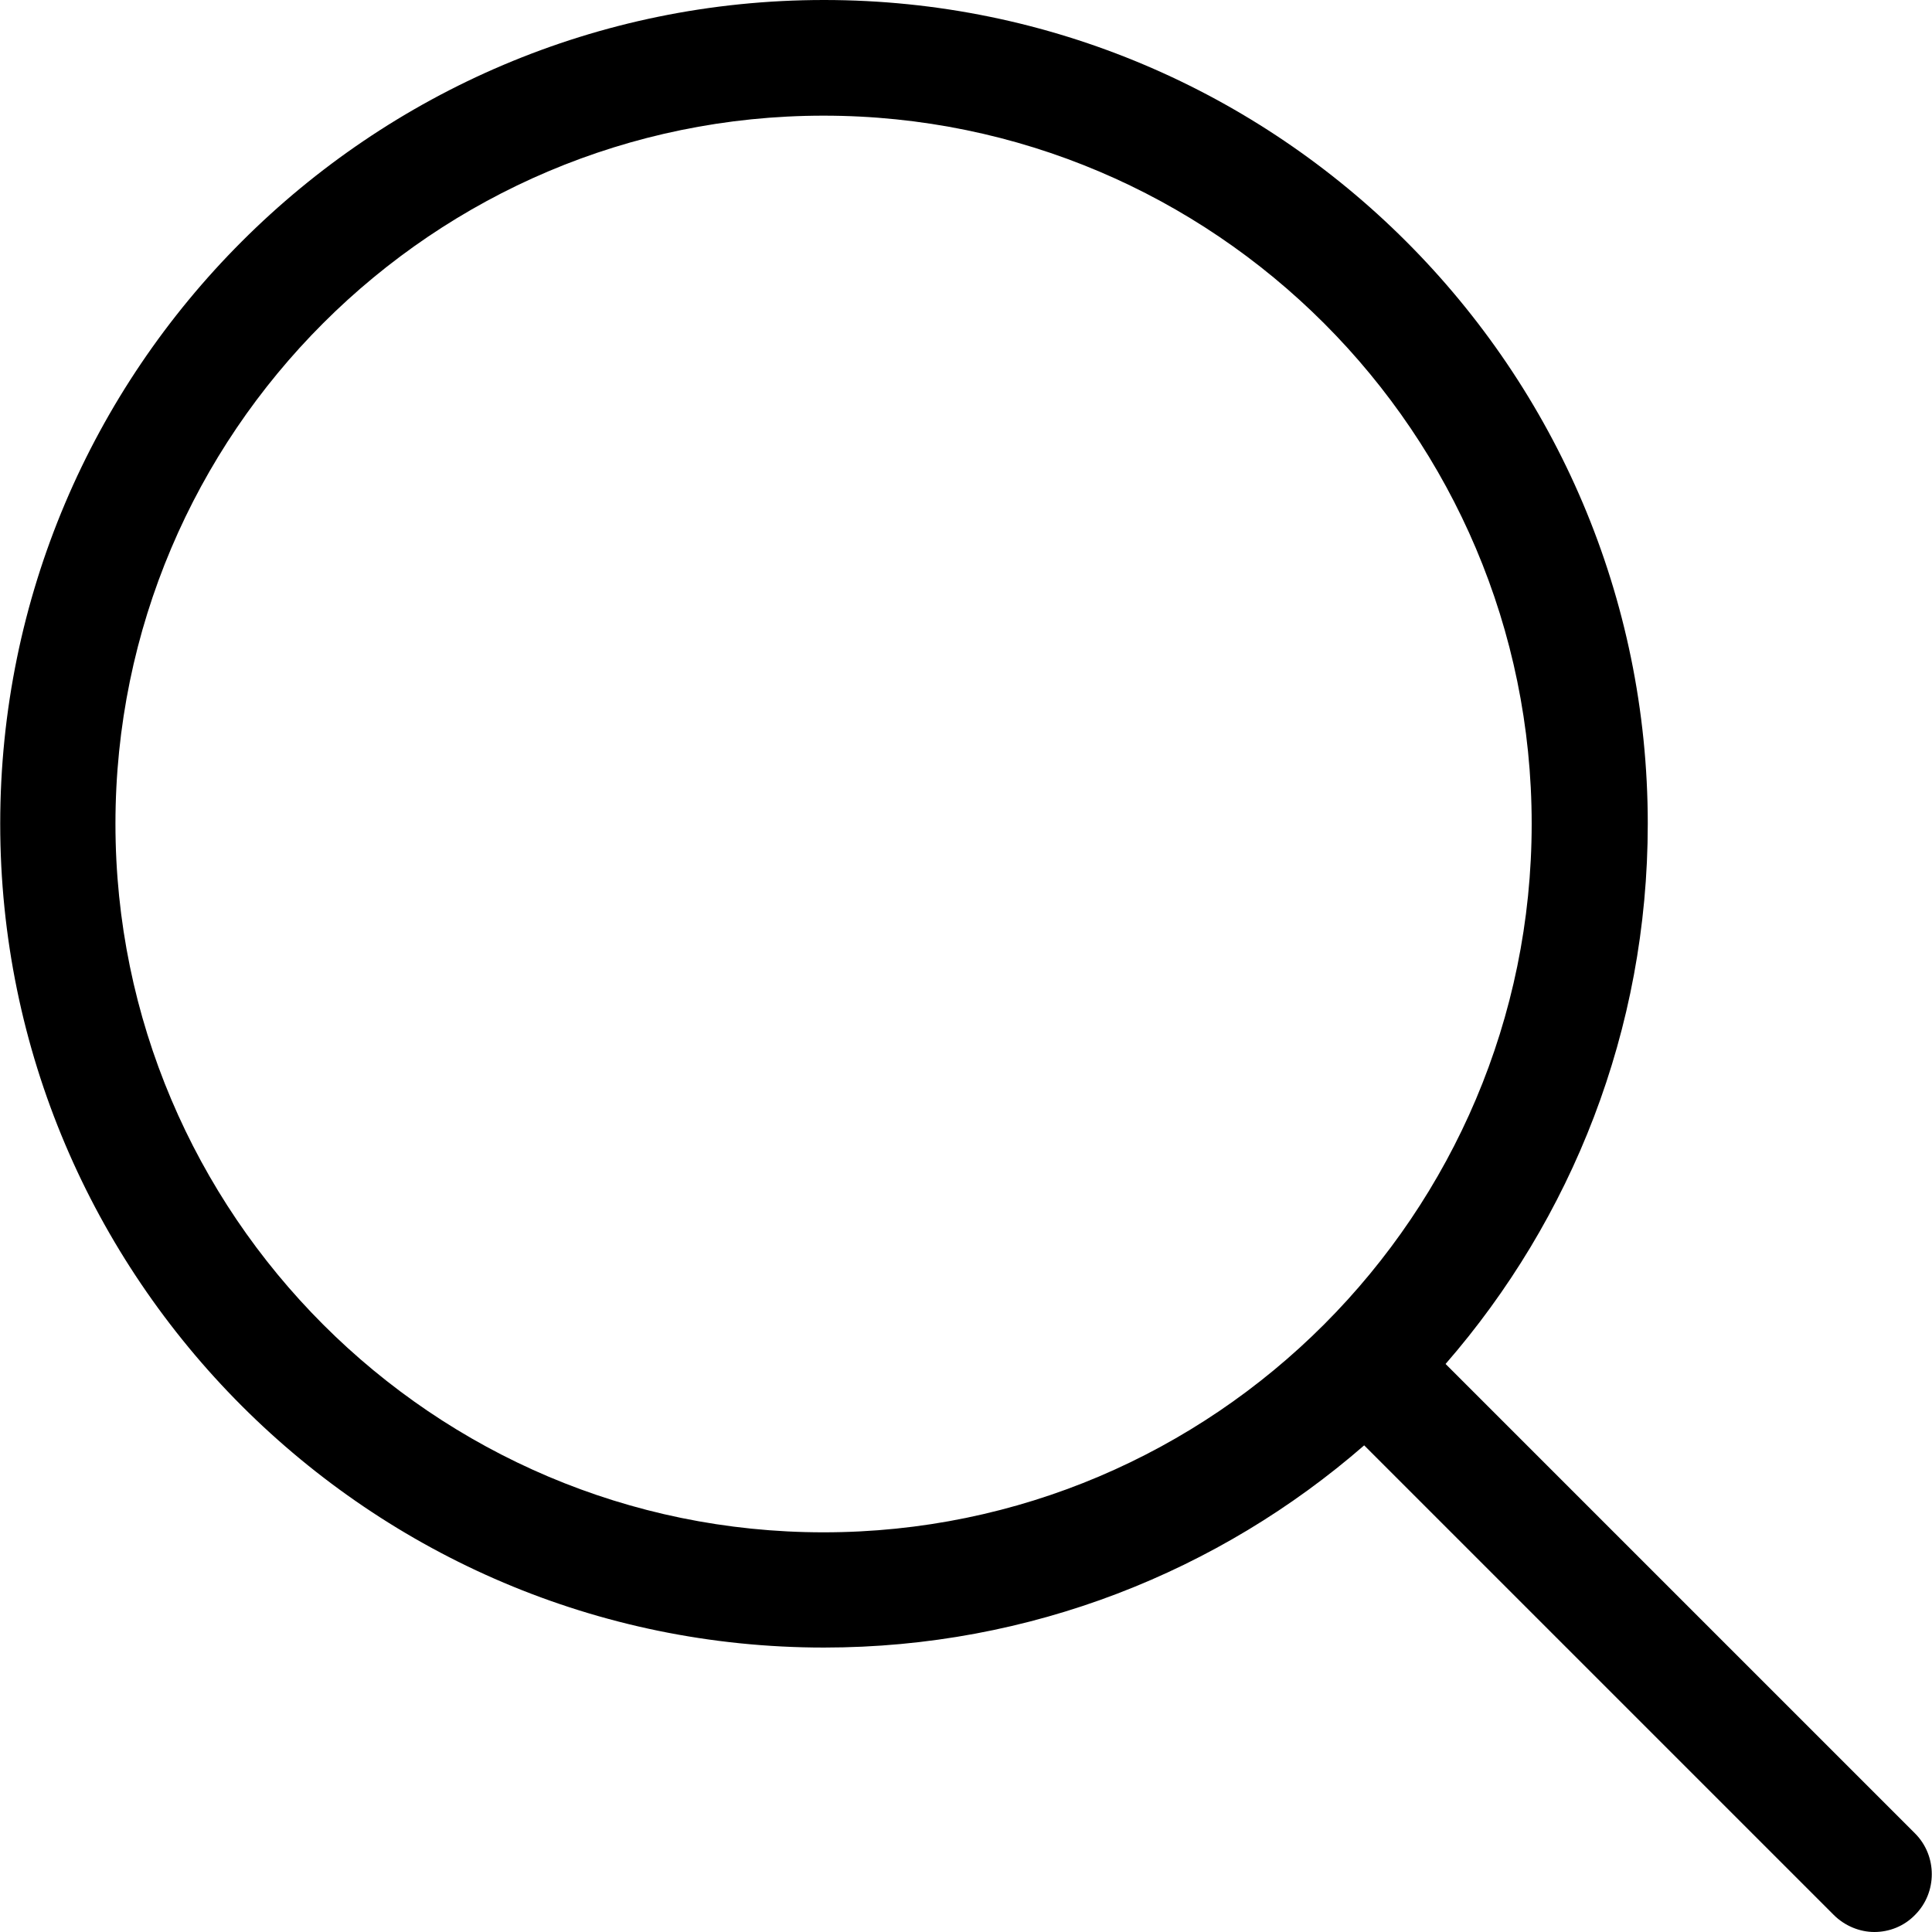
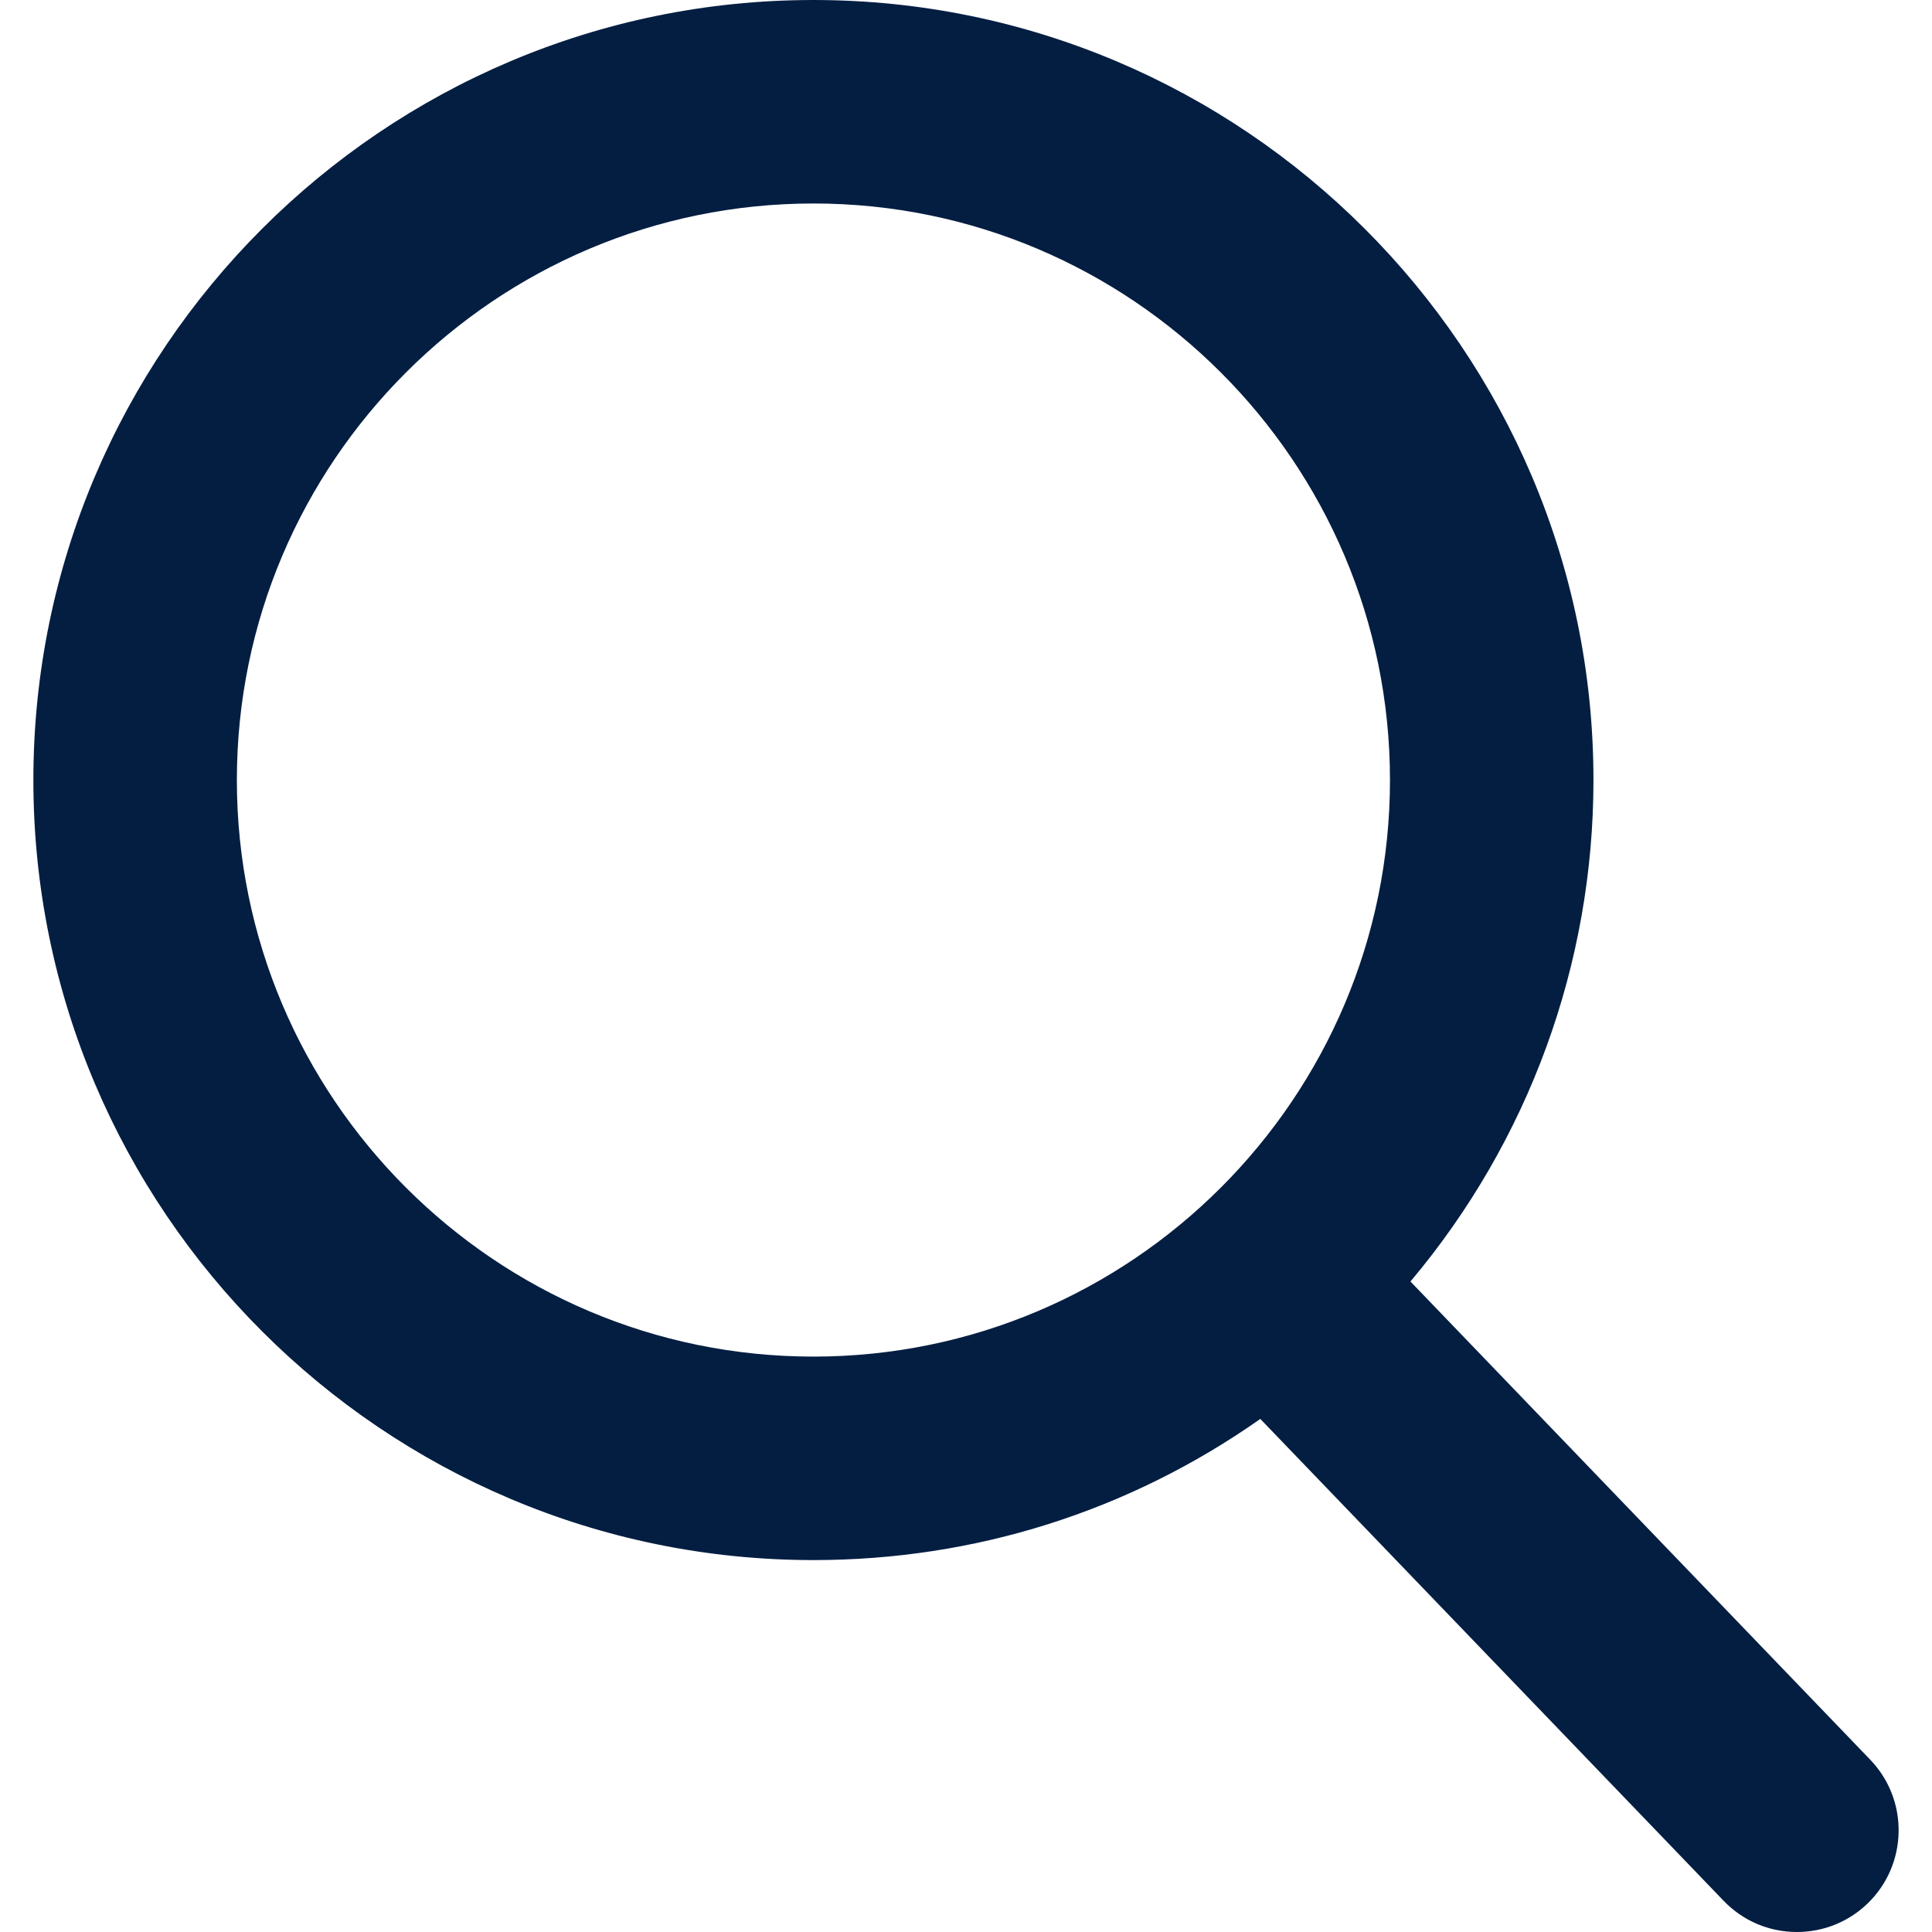
- <svg xmlns="http://www.w3.org/2000/svg" version="1.1" id="Capa_1" x="0px" y="0px" width="17px" height="17px" viewBox="0 0 451 451" style="enable-background:new 0 0 451 451;" xml:space="preserve">
+ <svg xmlns="http://www.w3.org/2000/svg" version="1.1" id="Capa_1" x="0px" y="0px" viewBox="0 0 56.966 56.966" style="enable-background:new 0 0 56.966 56.966;" xml:space="preserve">
  <g>
-     <path style="fill:#000000;" d="M447.05,428l-109.6-109.6c29.4-33.8,47.2-77.9,47.2-126.1C384.65,86.2,298.35,0,192.35,0C86.25,0,0.05,86.3,0.05,192.3   s86.3,192.3,192.3,192.3c48.2,0,92.3-17.8,126.1-47.2L428.05,447c2.6,2.6,6.1,4,9.5,4s6.9-1.3,9.5-4   C452.25,441.8,452.25,433.2,447.05,428z M26.95,192.3c0-91.2,74.2-165.3,165.3-165.3c91.2,0,165.3,74.2,165.3,165.3   s-74.1,165.4-165.3,165.4C101.15,357.7,26.95,283.5,26.95,192.3z" fill="#000" />
+     <path d="M55.146,51.887L41.588,37.786c3.486-4.144,5.396-9.358,5.396-14.786c0-12.682-10.318-23-23-23s-23,10.318-23,23  s10.318,23,23,23c4.761,0,9.298-1.436,13.177-4.162l13.661,14.208c0.571,0.593,1.339,0.92,2.162,0.92  c0.779,0,1.518-0.297,2.079-0.837C56.255,54.982,56.293,53.08,55.146,51.887z M23.984,6c9.374,0,17,7.626,17,17s-7.626,17-17,17  s-17-7.626-17-17S14.61,6,23.984,6z" data-original="#000000" class="active-path" data-old_color="#041e42" fill="#041e42" />
  </g>
-   <g>
- </g>
-   <g>
- </g>
-   <g>
- </g>
-   <g>
- </g>
-   <g>
- </g>
-   <g>
- </g>
-   <g>
- </g>
-   <g>
- </g>
-   <g>
- </g>
-   <g>
- </g>
-   <g>
- </g>
-   <g>
- </g>
-   <g>
- </g>
-   <g>
- </g>
-   <g>
- </g>
</svg>
